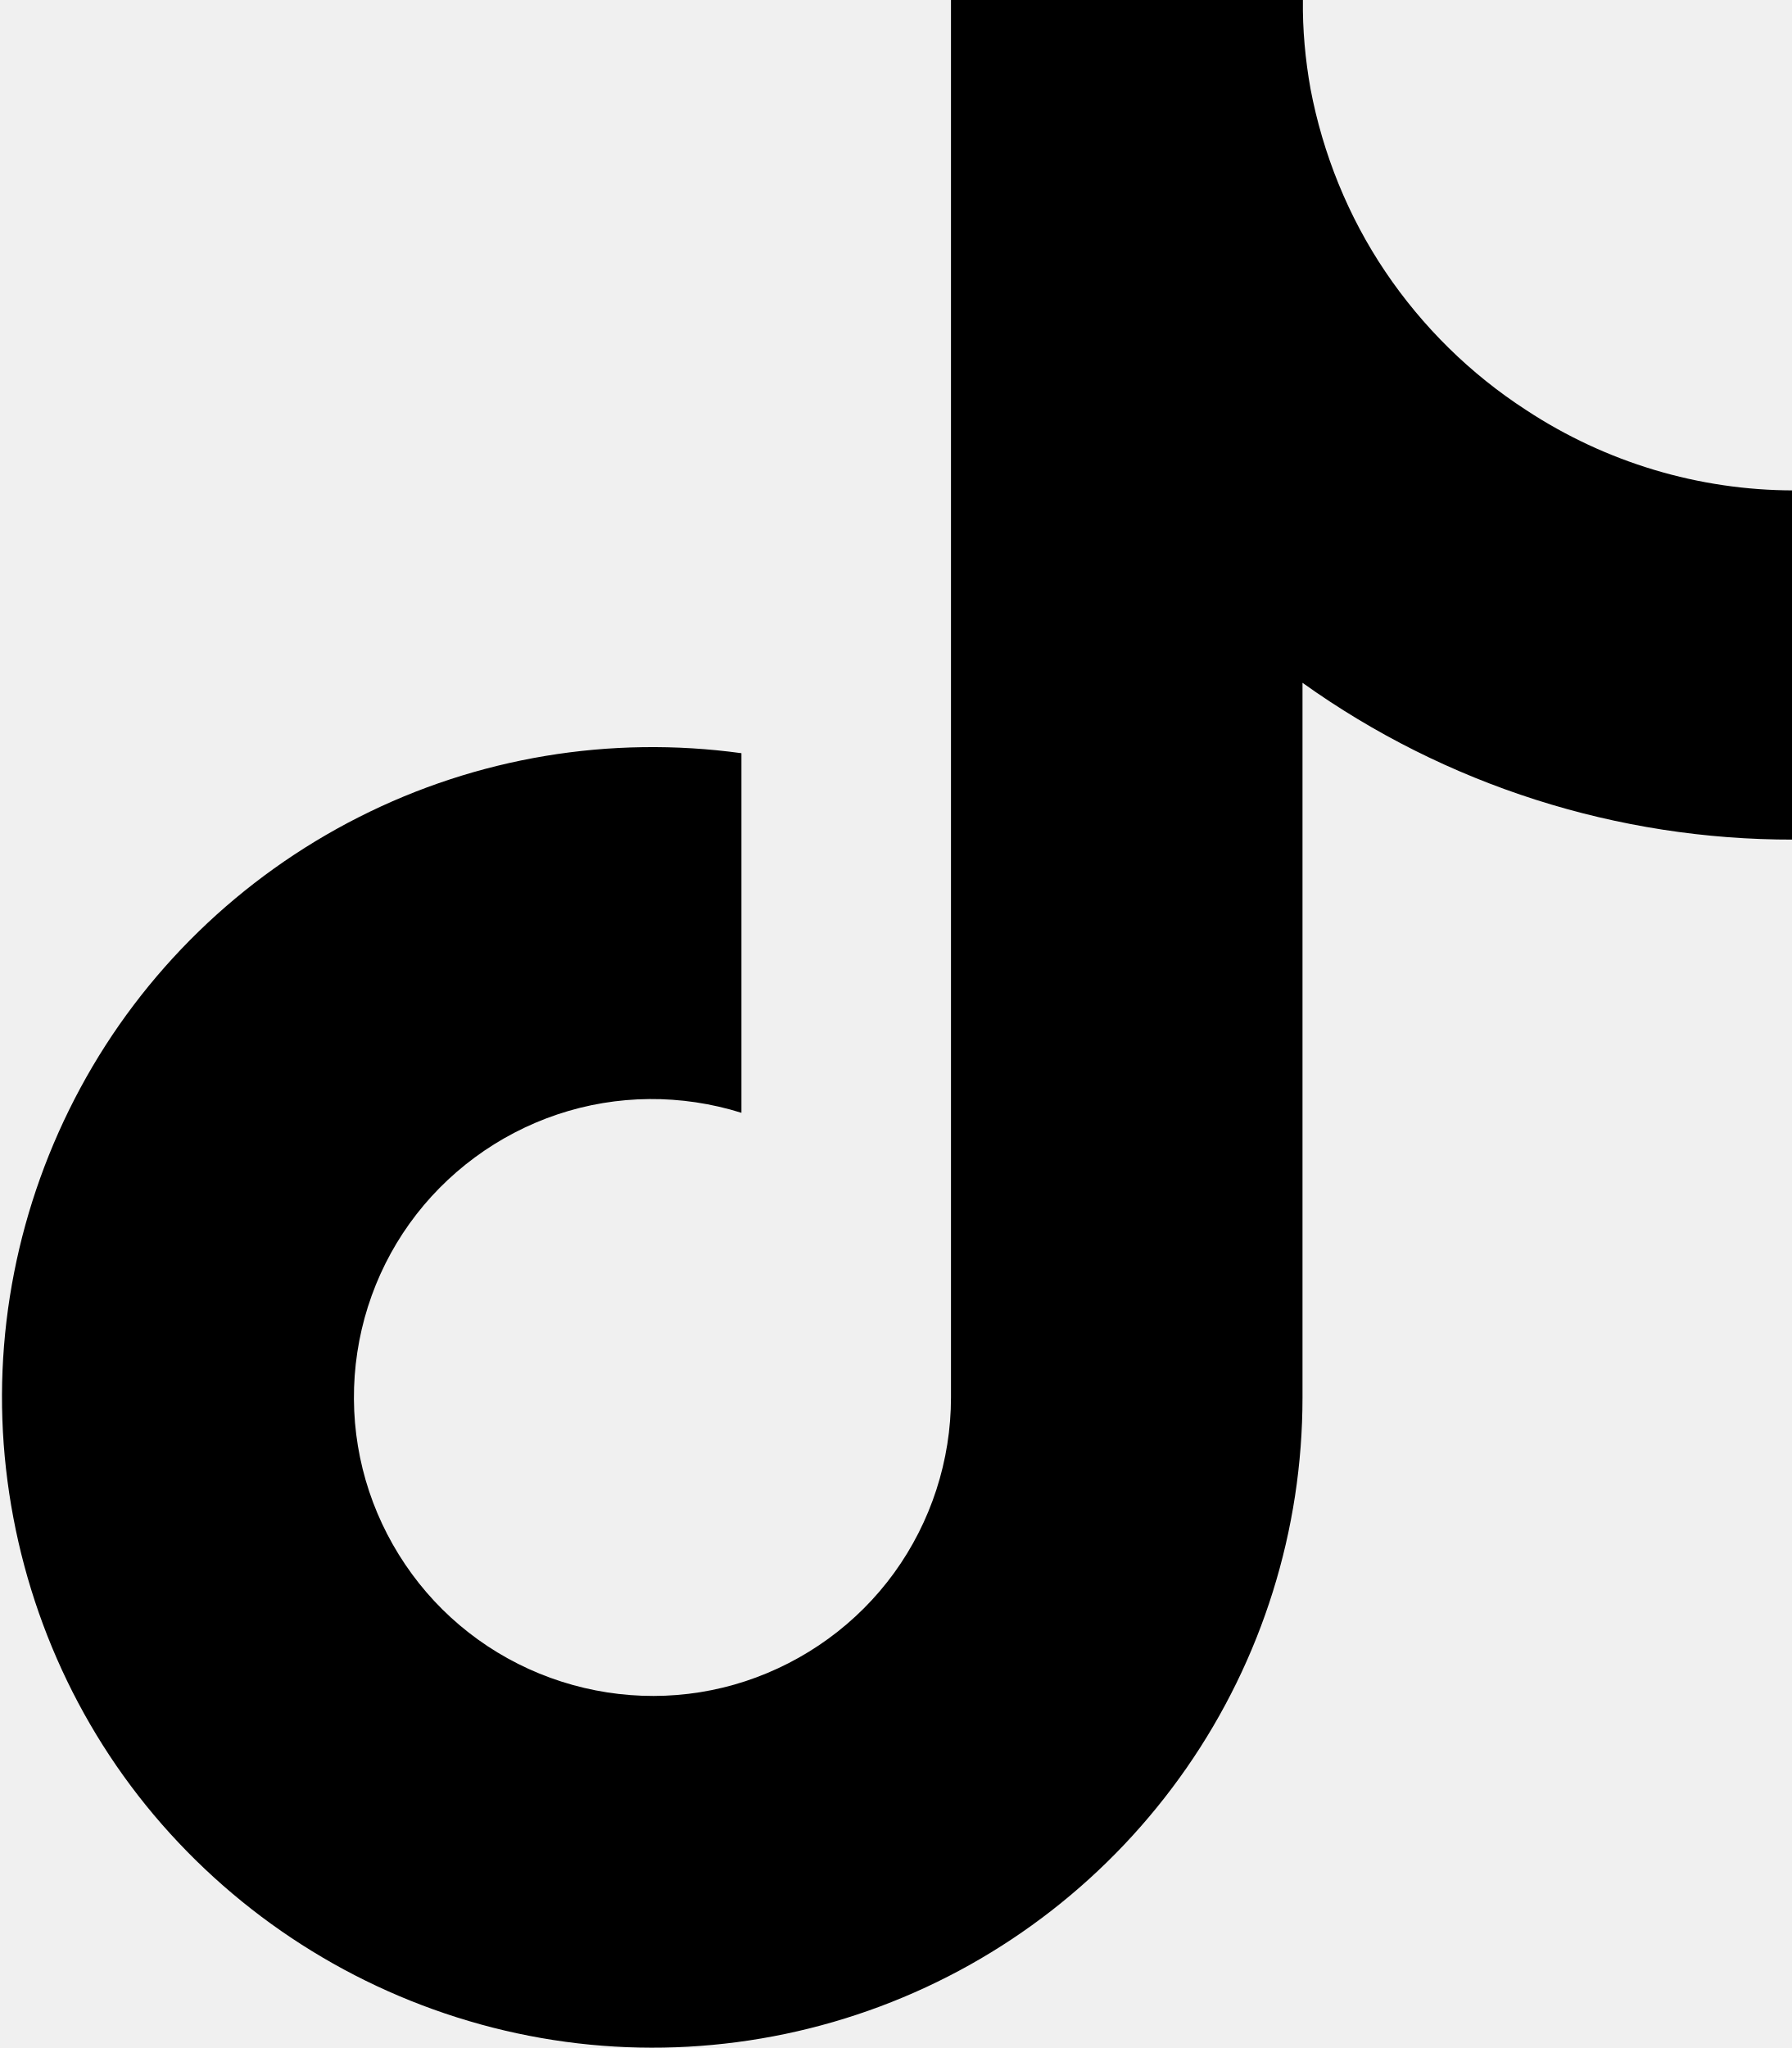
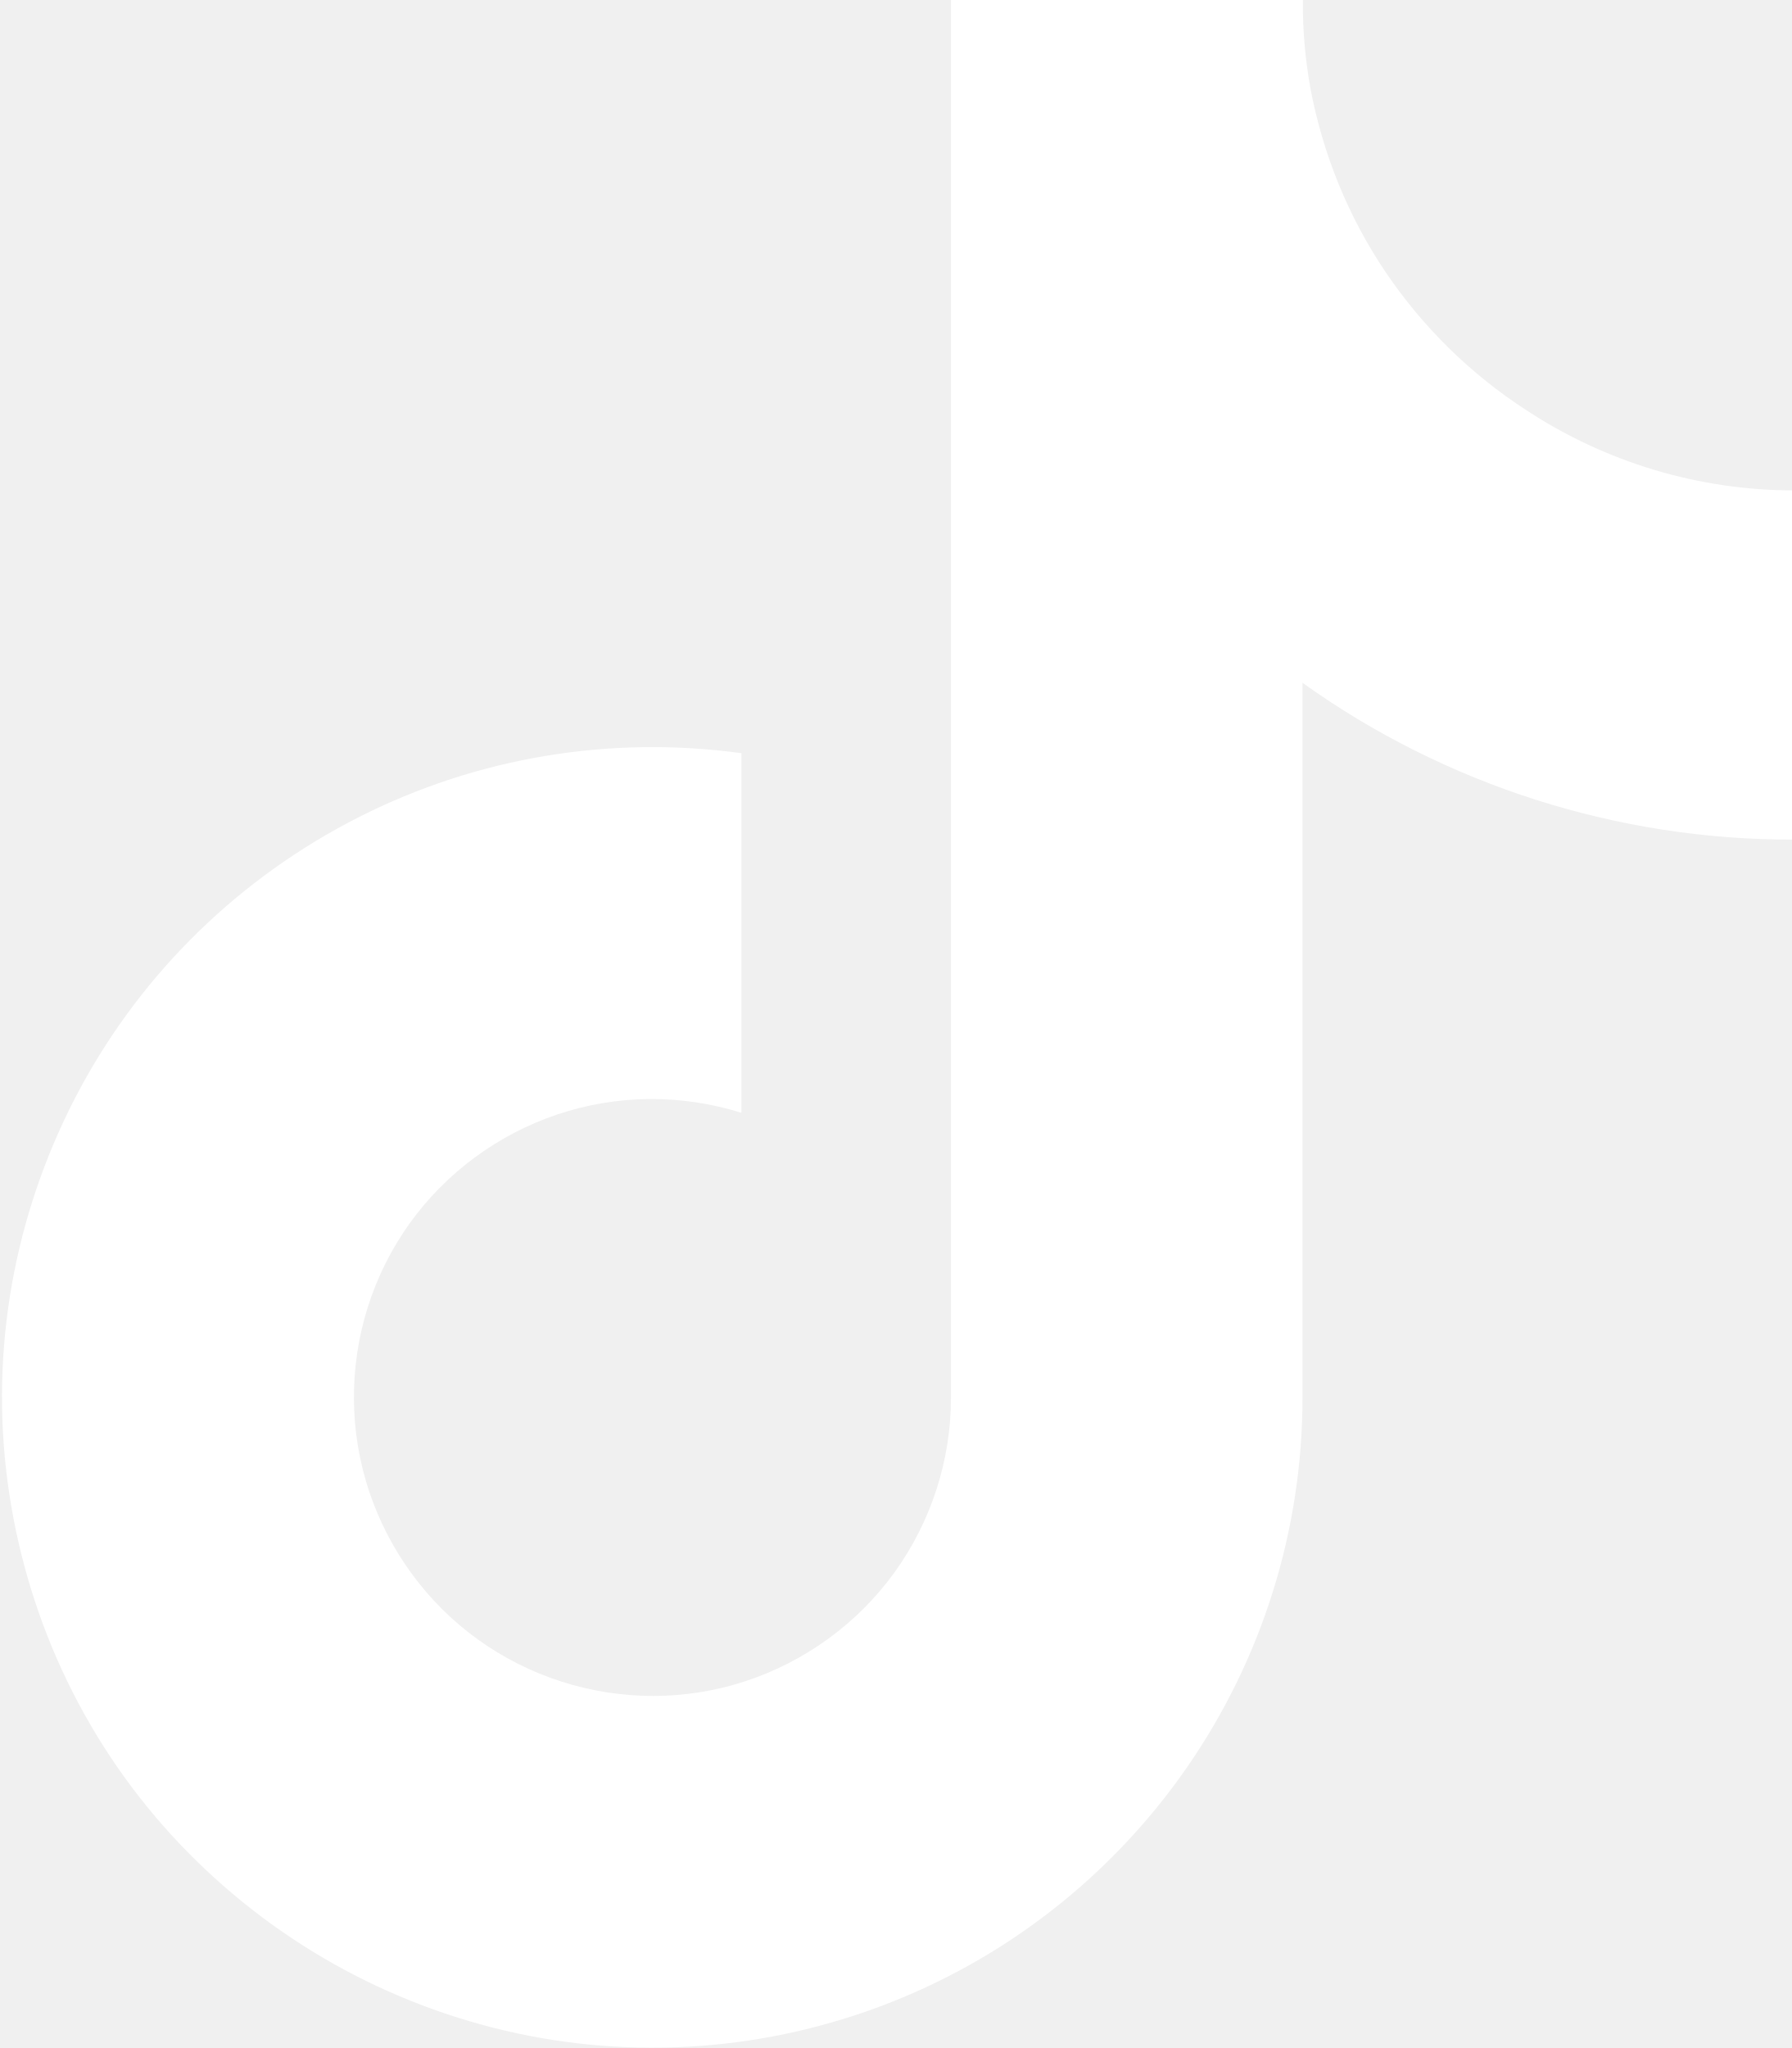
<svg xmlns="http://www.w3.org/2000/svg" viewBox="0 0 448 512">
-   <path d="M448.5 209.9c-44 .1-87-13.6-122.8-39.2l0 178.7c0 33.1-10.1 65.4-29 92.6s-45.6 48-76.6 59.6-64.8 13.5-96.9 5.3-60.9-25.9-82.7-50.8-35.3-56-39-88.9 2.9-66.1 18.6-95.2 40-52.7 69.6-67.7 62.9-20.5 95.7-16l0 89.9c-15-4.7-31.1-4.6-46 .4s-27.9 14.6-37 27.3-14 28.1-13.9 43.9 5.2 31 14.5 43.7 22.4 22.1 37.4 26.9 31.1 4.8 46-.1 28-14.4 37.2-27.1 14.2-28.1 14.2-43.8l0-349.4 88 0c-.1 7.4 .6 14.9 1.9 22.2 3.1 16.3 9.4 31.9 18.7 45.7s21.3 25.6 35.2 34.6c19.9 13.1 43.2 20.1 67 20.1l0 87.4z" />
+   <path fill="#FFF" d="M448.5 209.9c-44 .1-87-13.6-122.8-39.2l0 178.7c0 33.1-10.1 65.4-29 92.6s-45.6 48-76.6 59.6-64.8 13.5-96.9 5.3-60.9-25.9-82.7-50.8-35.3-56-39-88.9 2.9-66.1 18.6-95.2 40-52.7 69.6-67.7 62.9-20.5 95.7-16l0 89.9c-15-4.7-31.1-4.6-46 .4s-27.9 14.6-37 27.3-14 28.1-13.9 43.9 5.2 31 14.5 43.7 22.4 22.1 37.4 26.9 31.1 4.8 46-.1 28-14.4 37.2-27.1 14.2-28.1 14.2-43.8l0-349.4 88 0c-.1 7.4 .6 14.9 1.9 22.2 3.1 16.3 9.4 31.9 18.7 45.7s21.3 25.6 35.2 34.6c19.9 13.1 43.2 20.1 67 20.1l0 87.4z" />
</svg>
